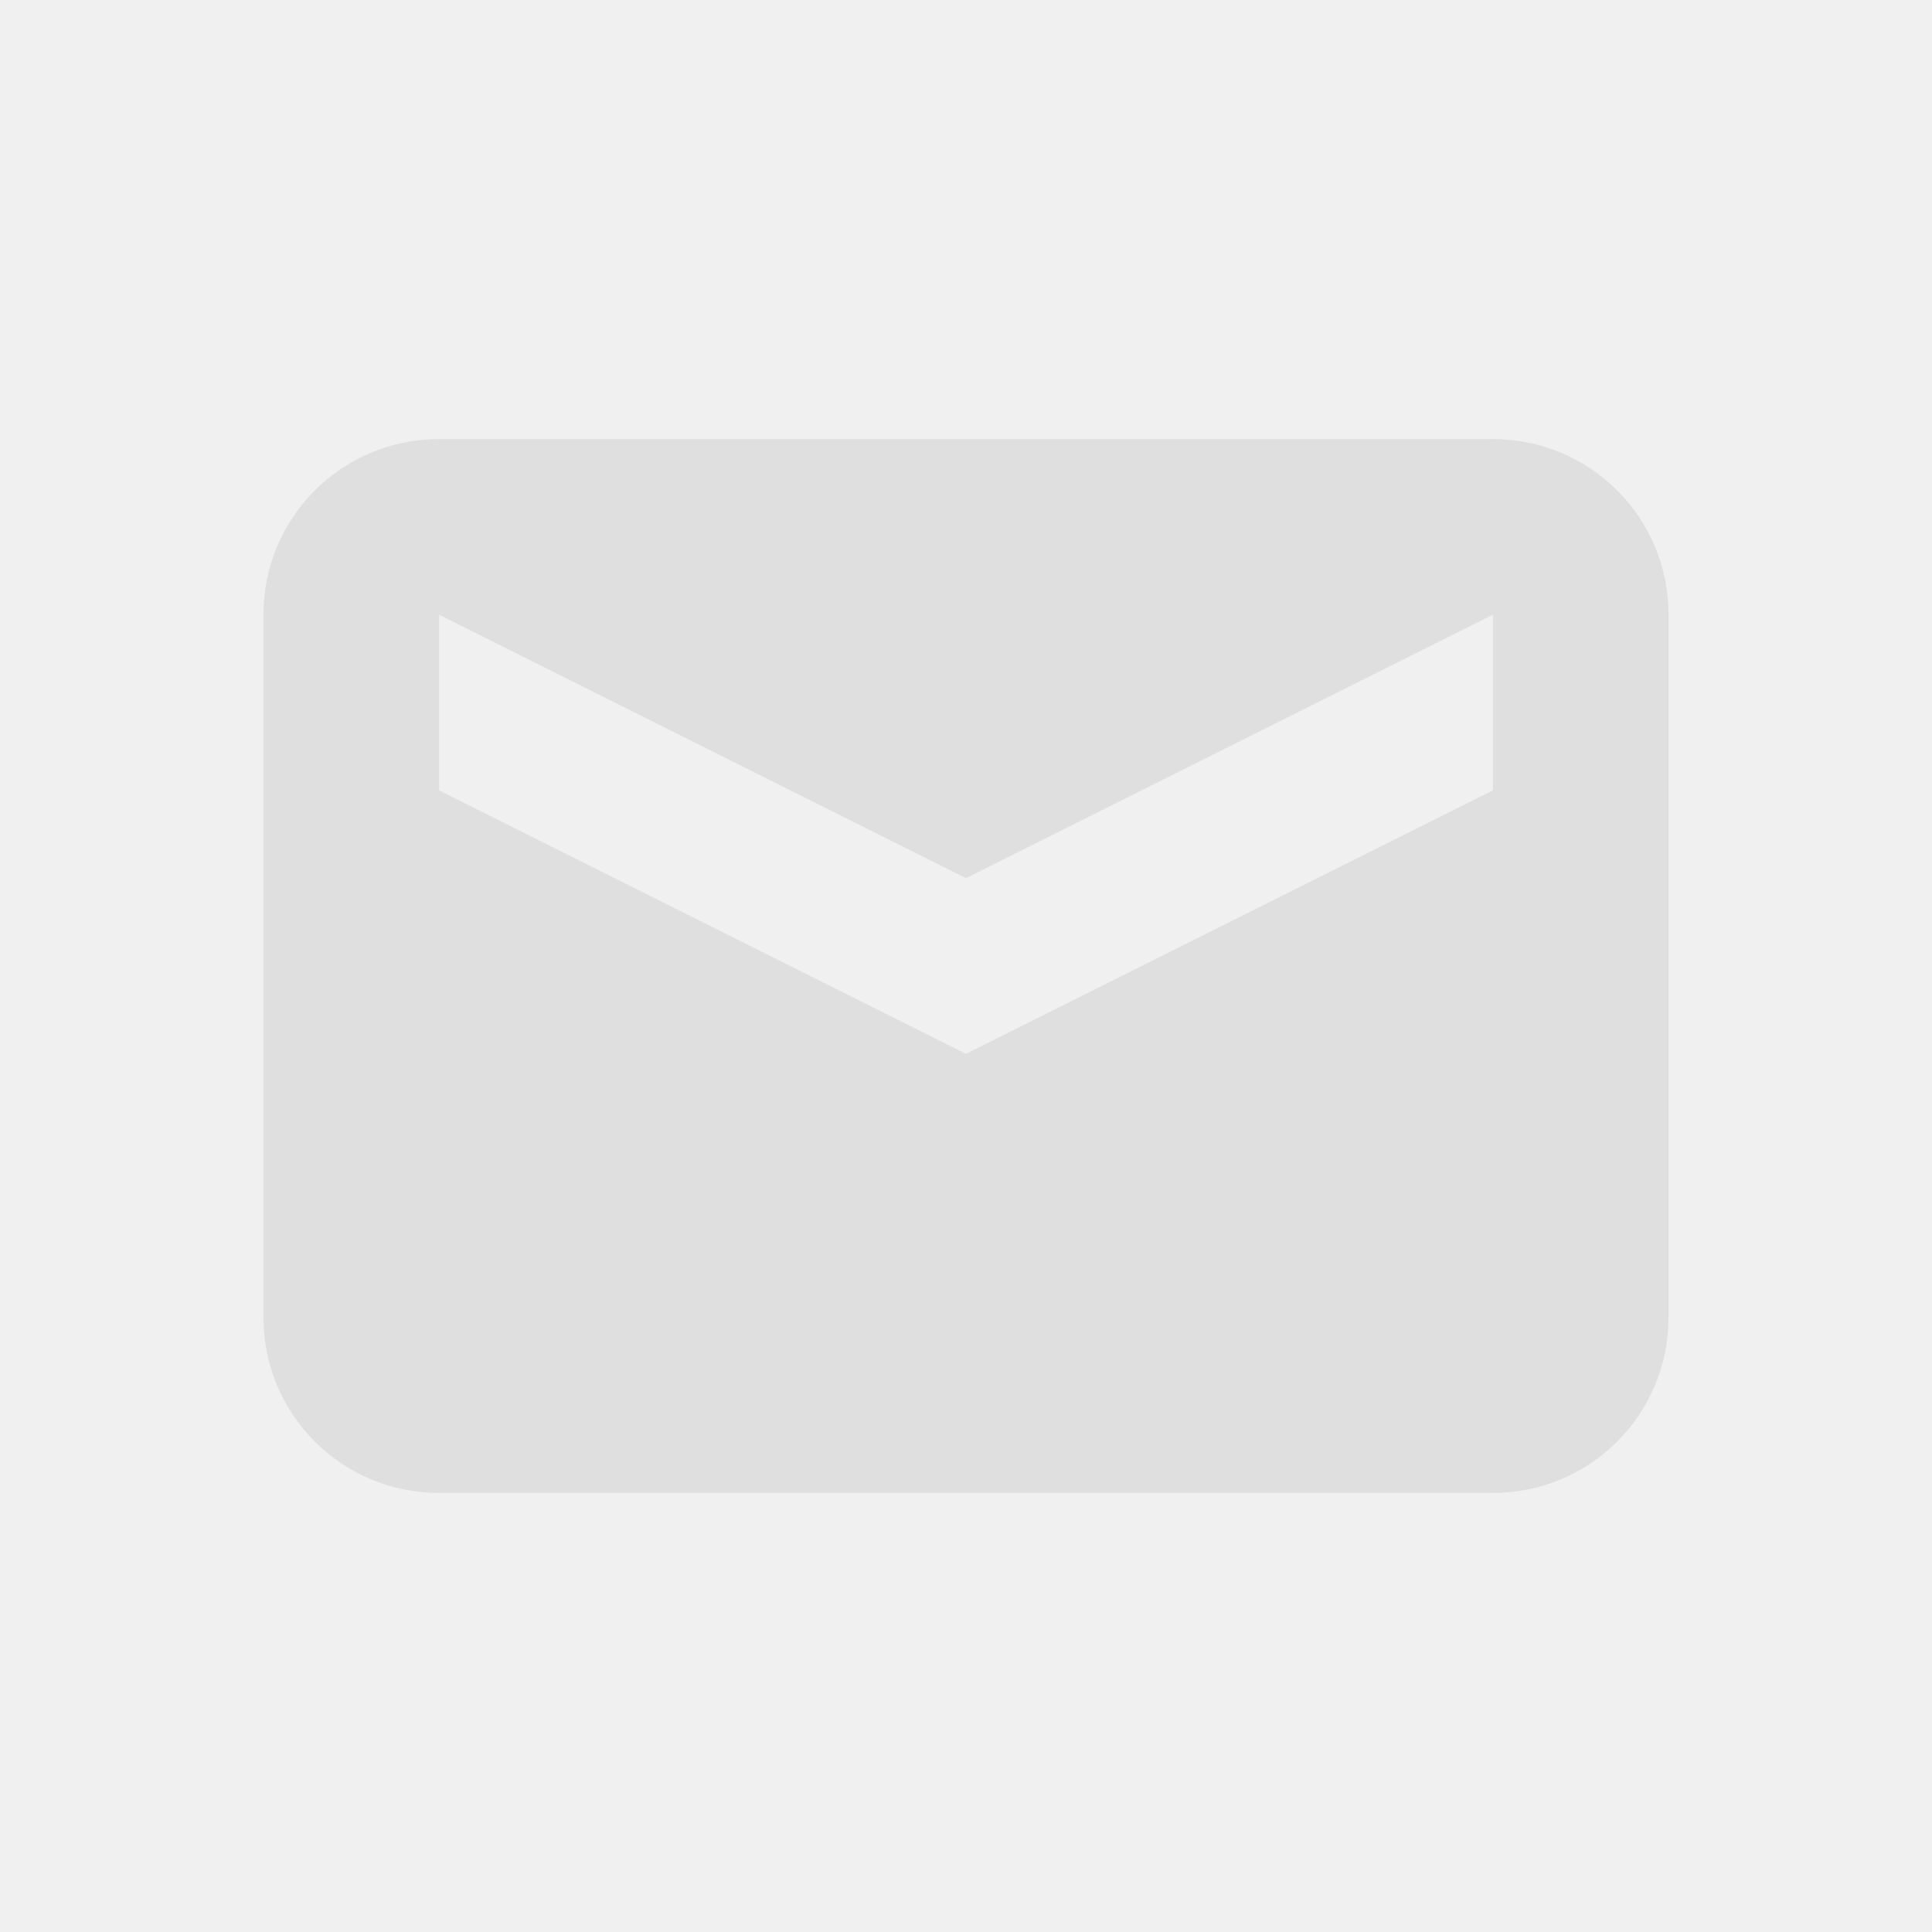
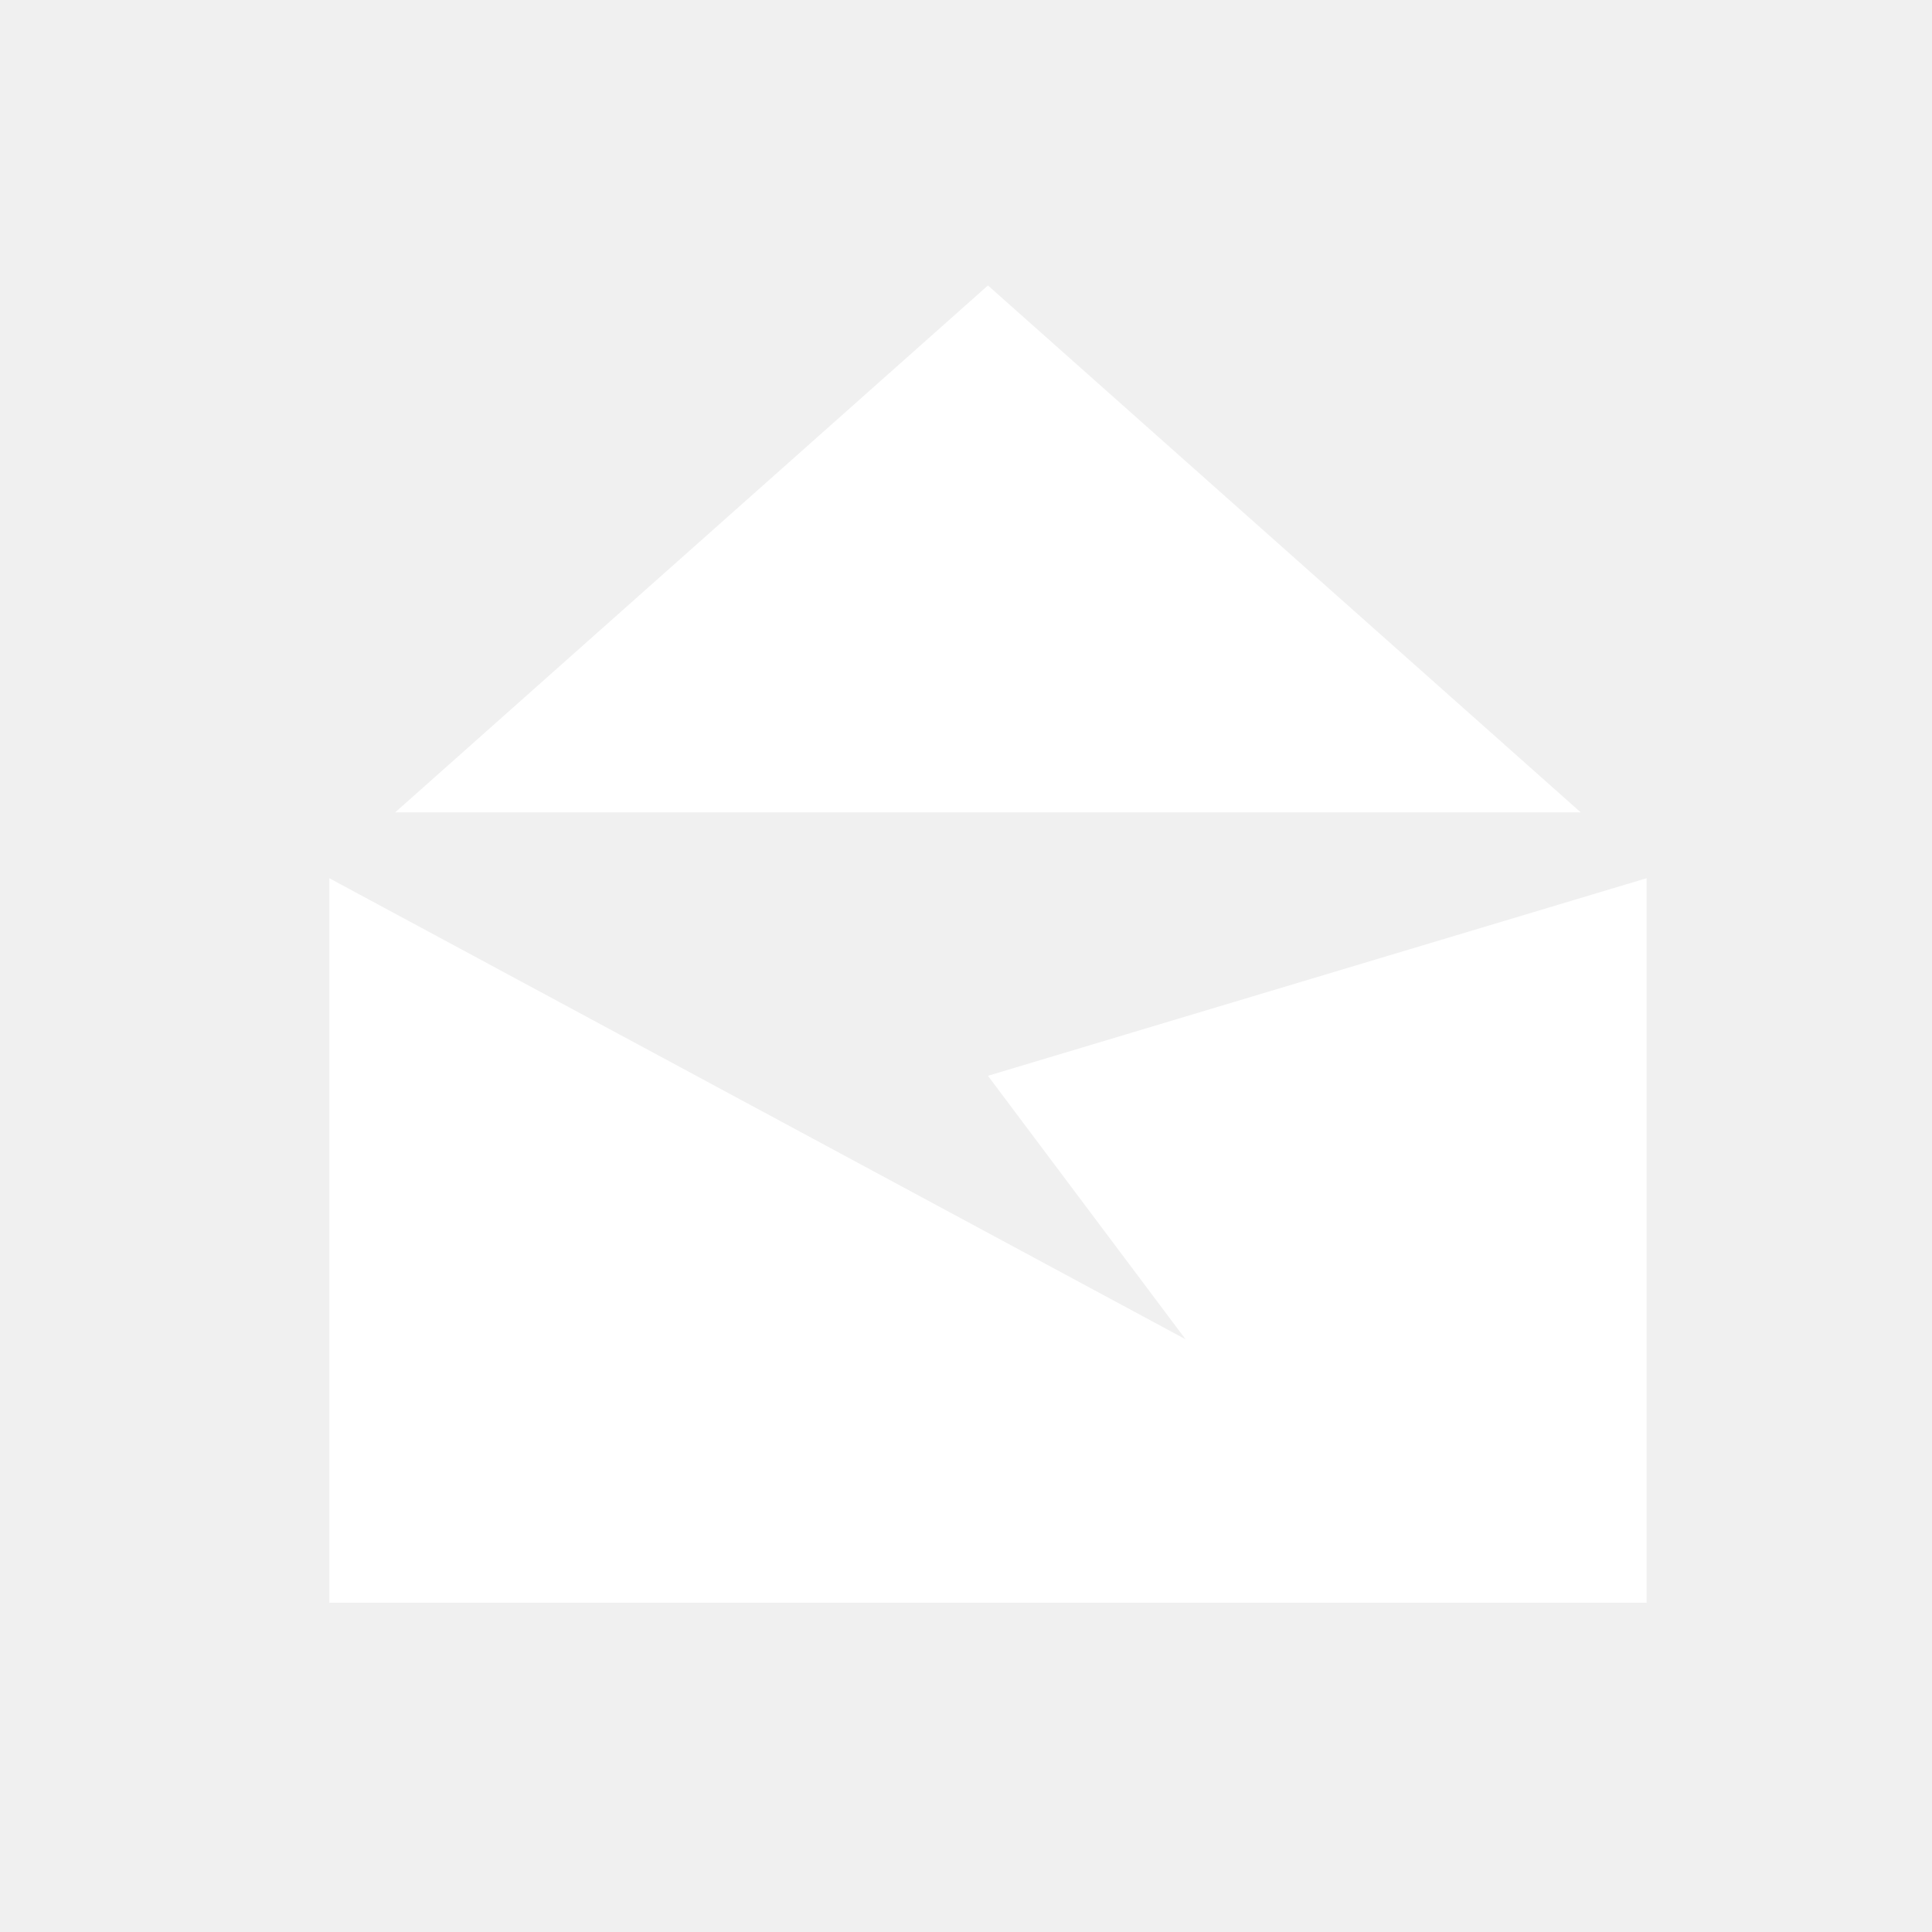
- <svg xmlns="http://www.w3.org/2000/svg" width="22" height="22" version="1.1">
-   <defs>
-     <style id="current-color-scheme" type="text/css">
-    .ColorScheme-Text { color:#dfdfdf; } .ColorScheme-Highlight { color:#4285f4; }
-   </style>
-   </defs>
-   <path style="fill:currentColor" class="ColorScheme-Text" d="m 5,5 c -1.108,0 -2,0.892 -2,2 L 3,15 c 0,1.108 0.892,2 2,2 l 12,0 c 1.108,0 2,-0.892 2,-2 l 0,-8 c 0,-1.108 -0.892,-2 -2,-2 l -12,0 z m 0,2 6,3 6,-3 0,2 L 11,12 5,9 l 0,-2 z" />
+ <svg xmlns="http://www.w3.org/2000/svg" width="22pt" height="22pt" viewBox="0 0 22 22" version="1.1" id="svg8">
+   <defs id="defs12" />
+   <path style="fill:#ffffff;fill-opacity:1;stroke:none;stroke-width:1px;stroke-linecap:butt;stroke-linejoin:miter;stroke-opacity:1" d="M 15 4.334 L 6 12.334 L 24 12.334 L 15 4.334 z M 5 13.334 L 5 24.334 L 25 24.334 L 25 13.334 L 15 16.334 L 18 20.334 L 5 13.334 z " transform="scale(0.75)" id="path956" />
</svg>
